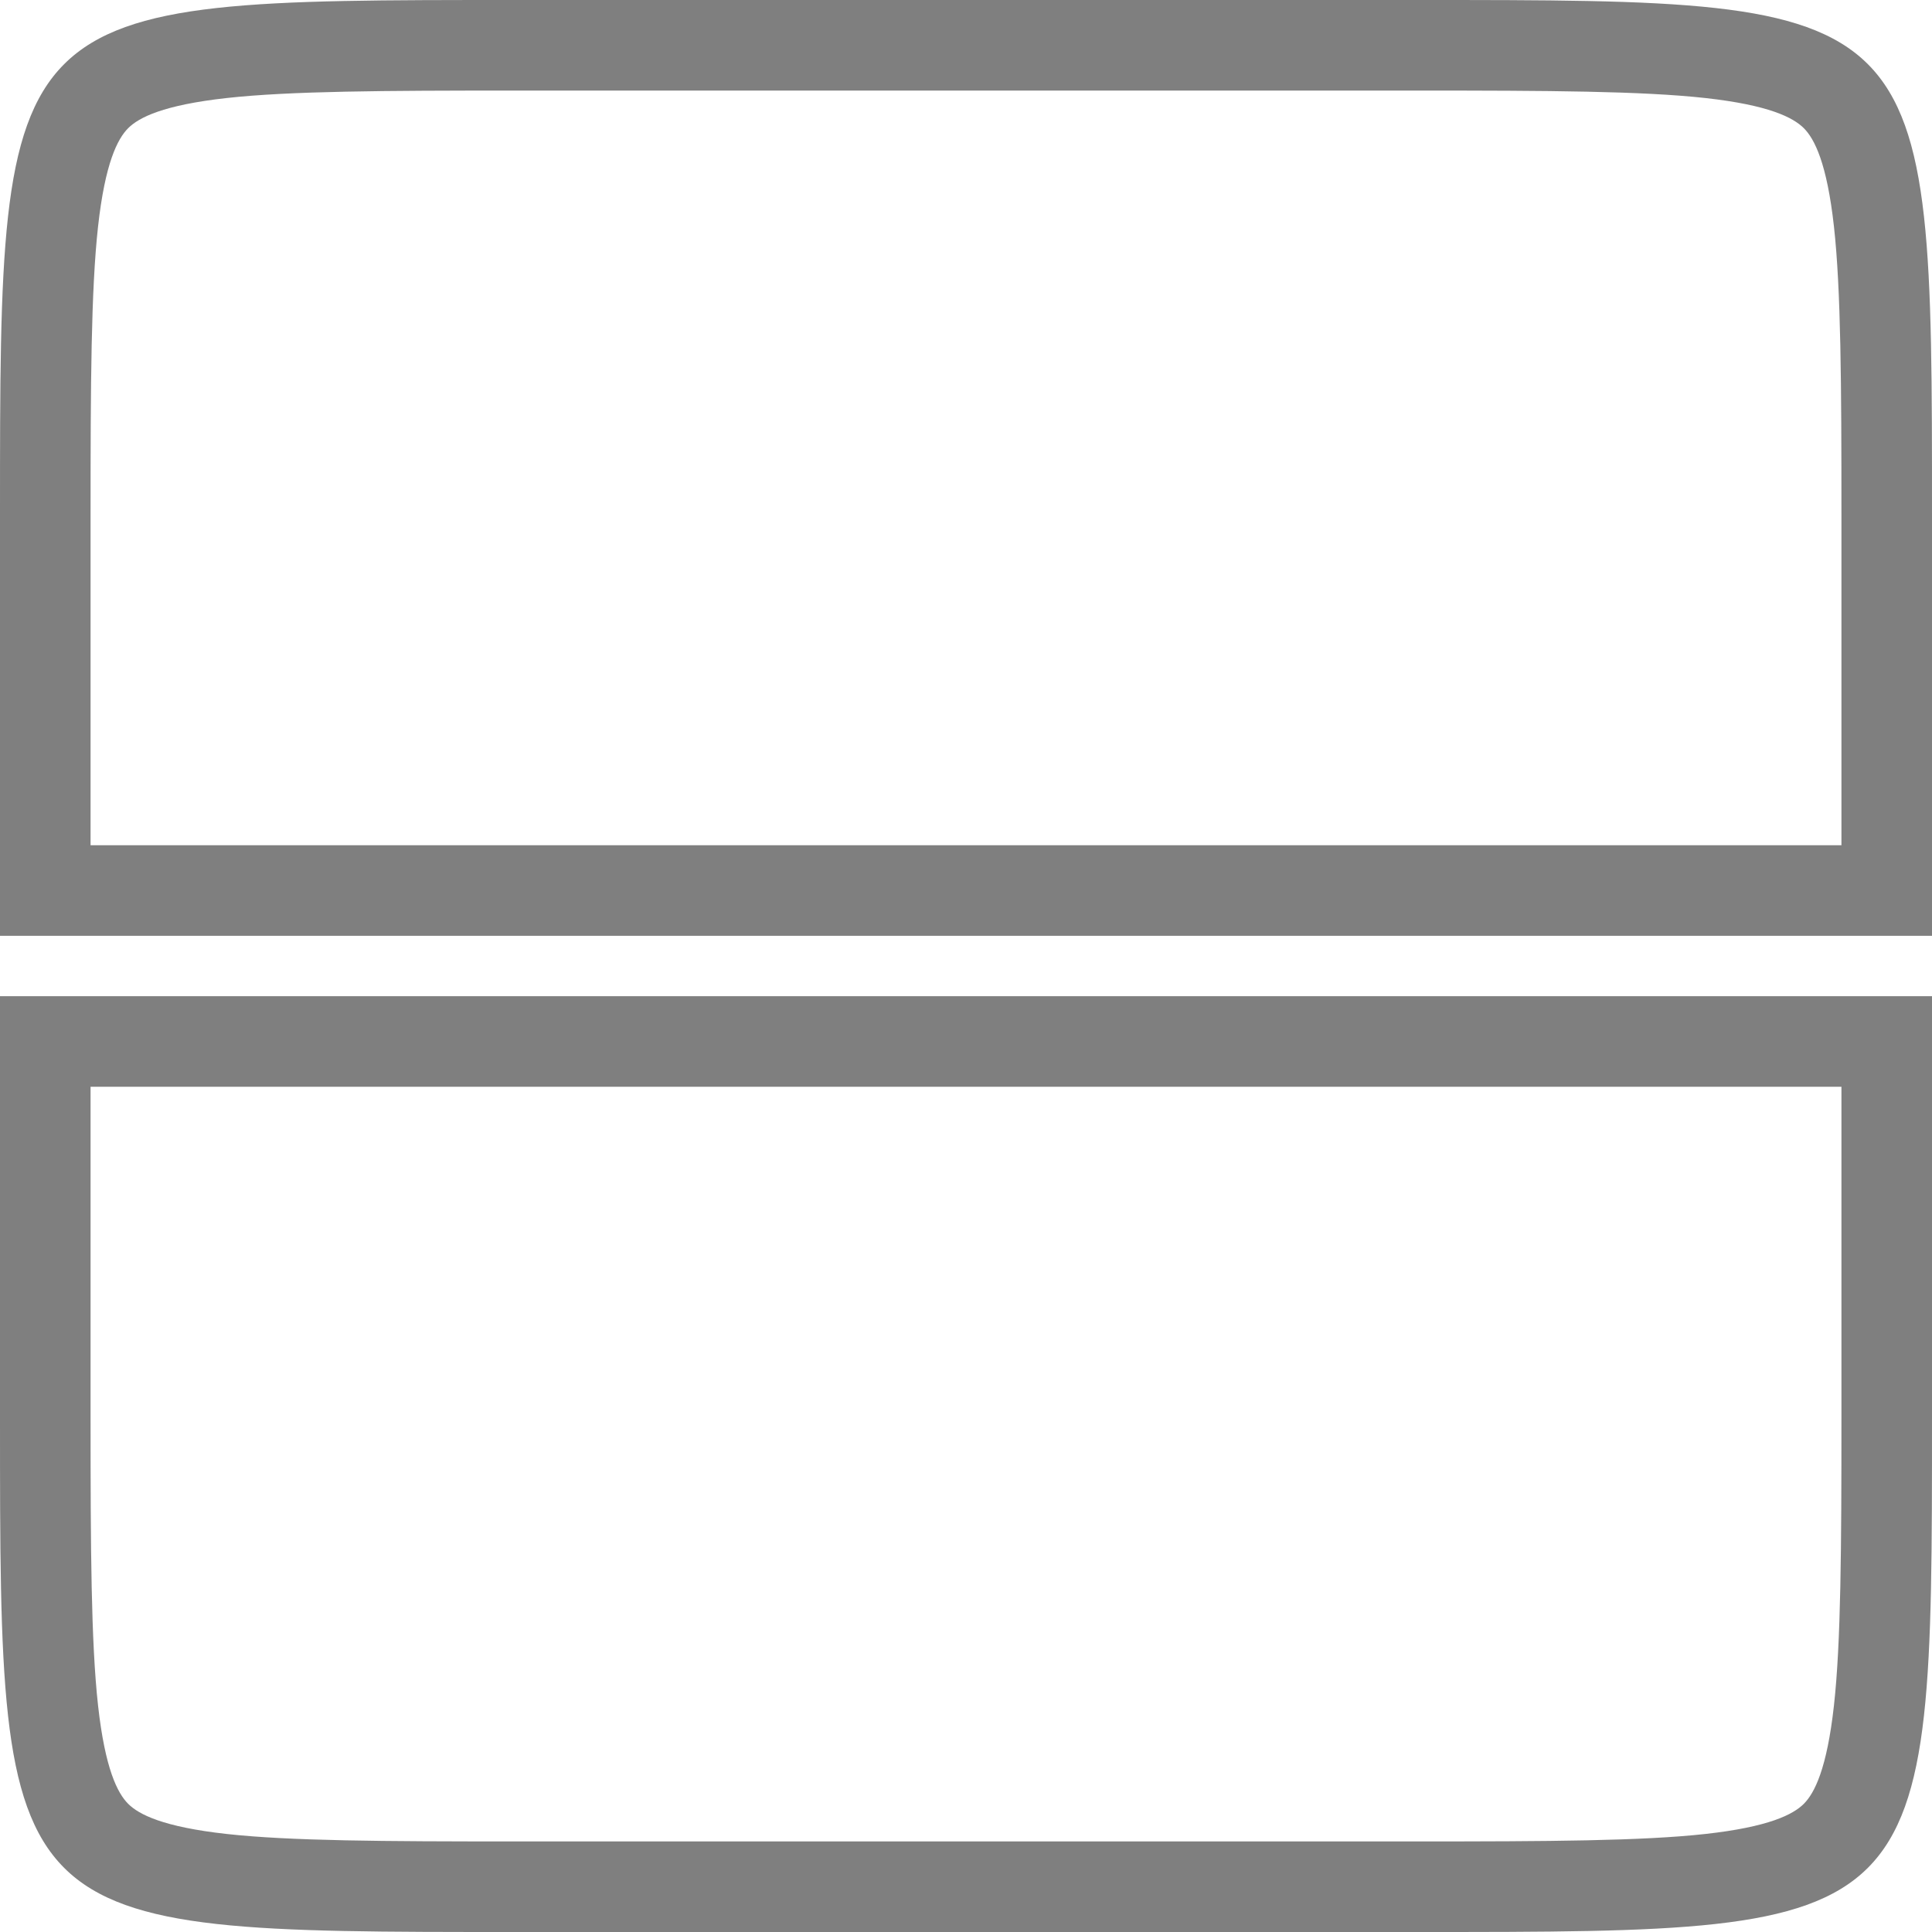
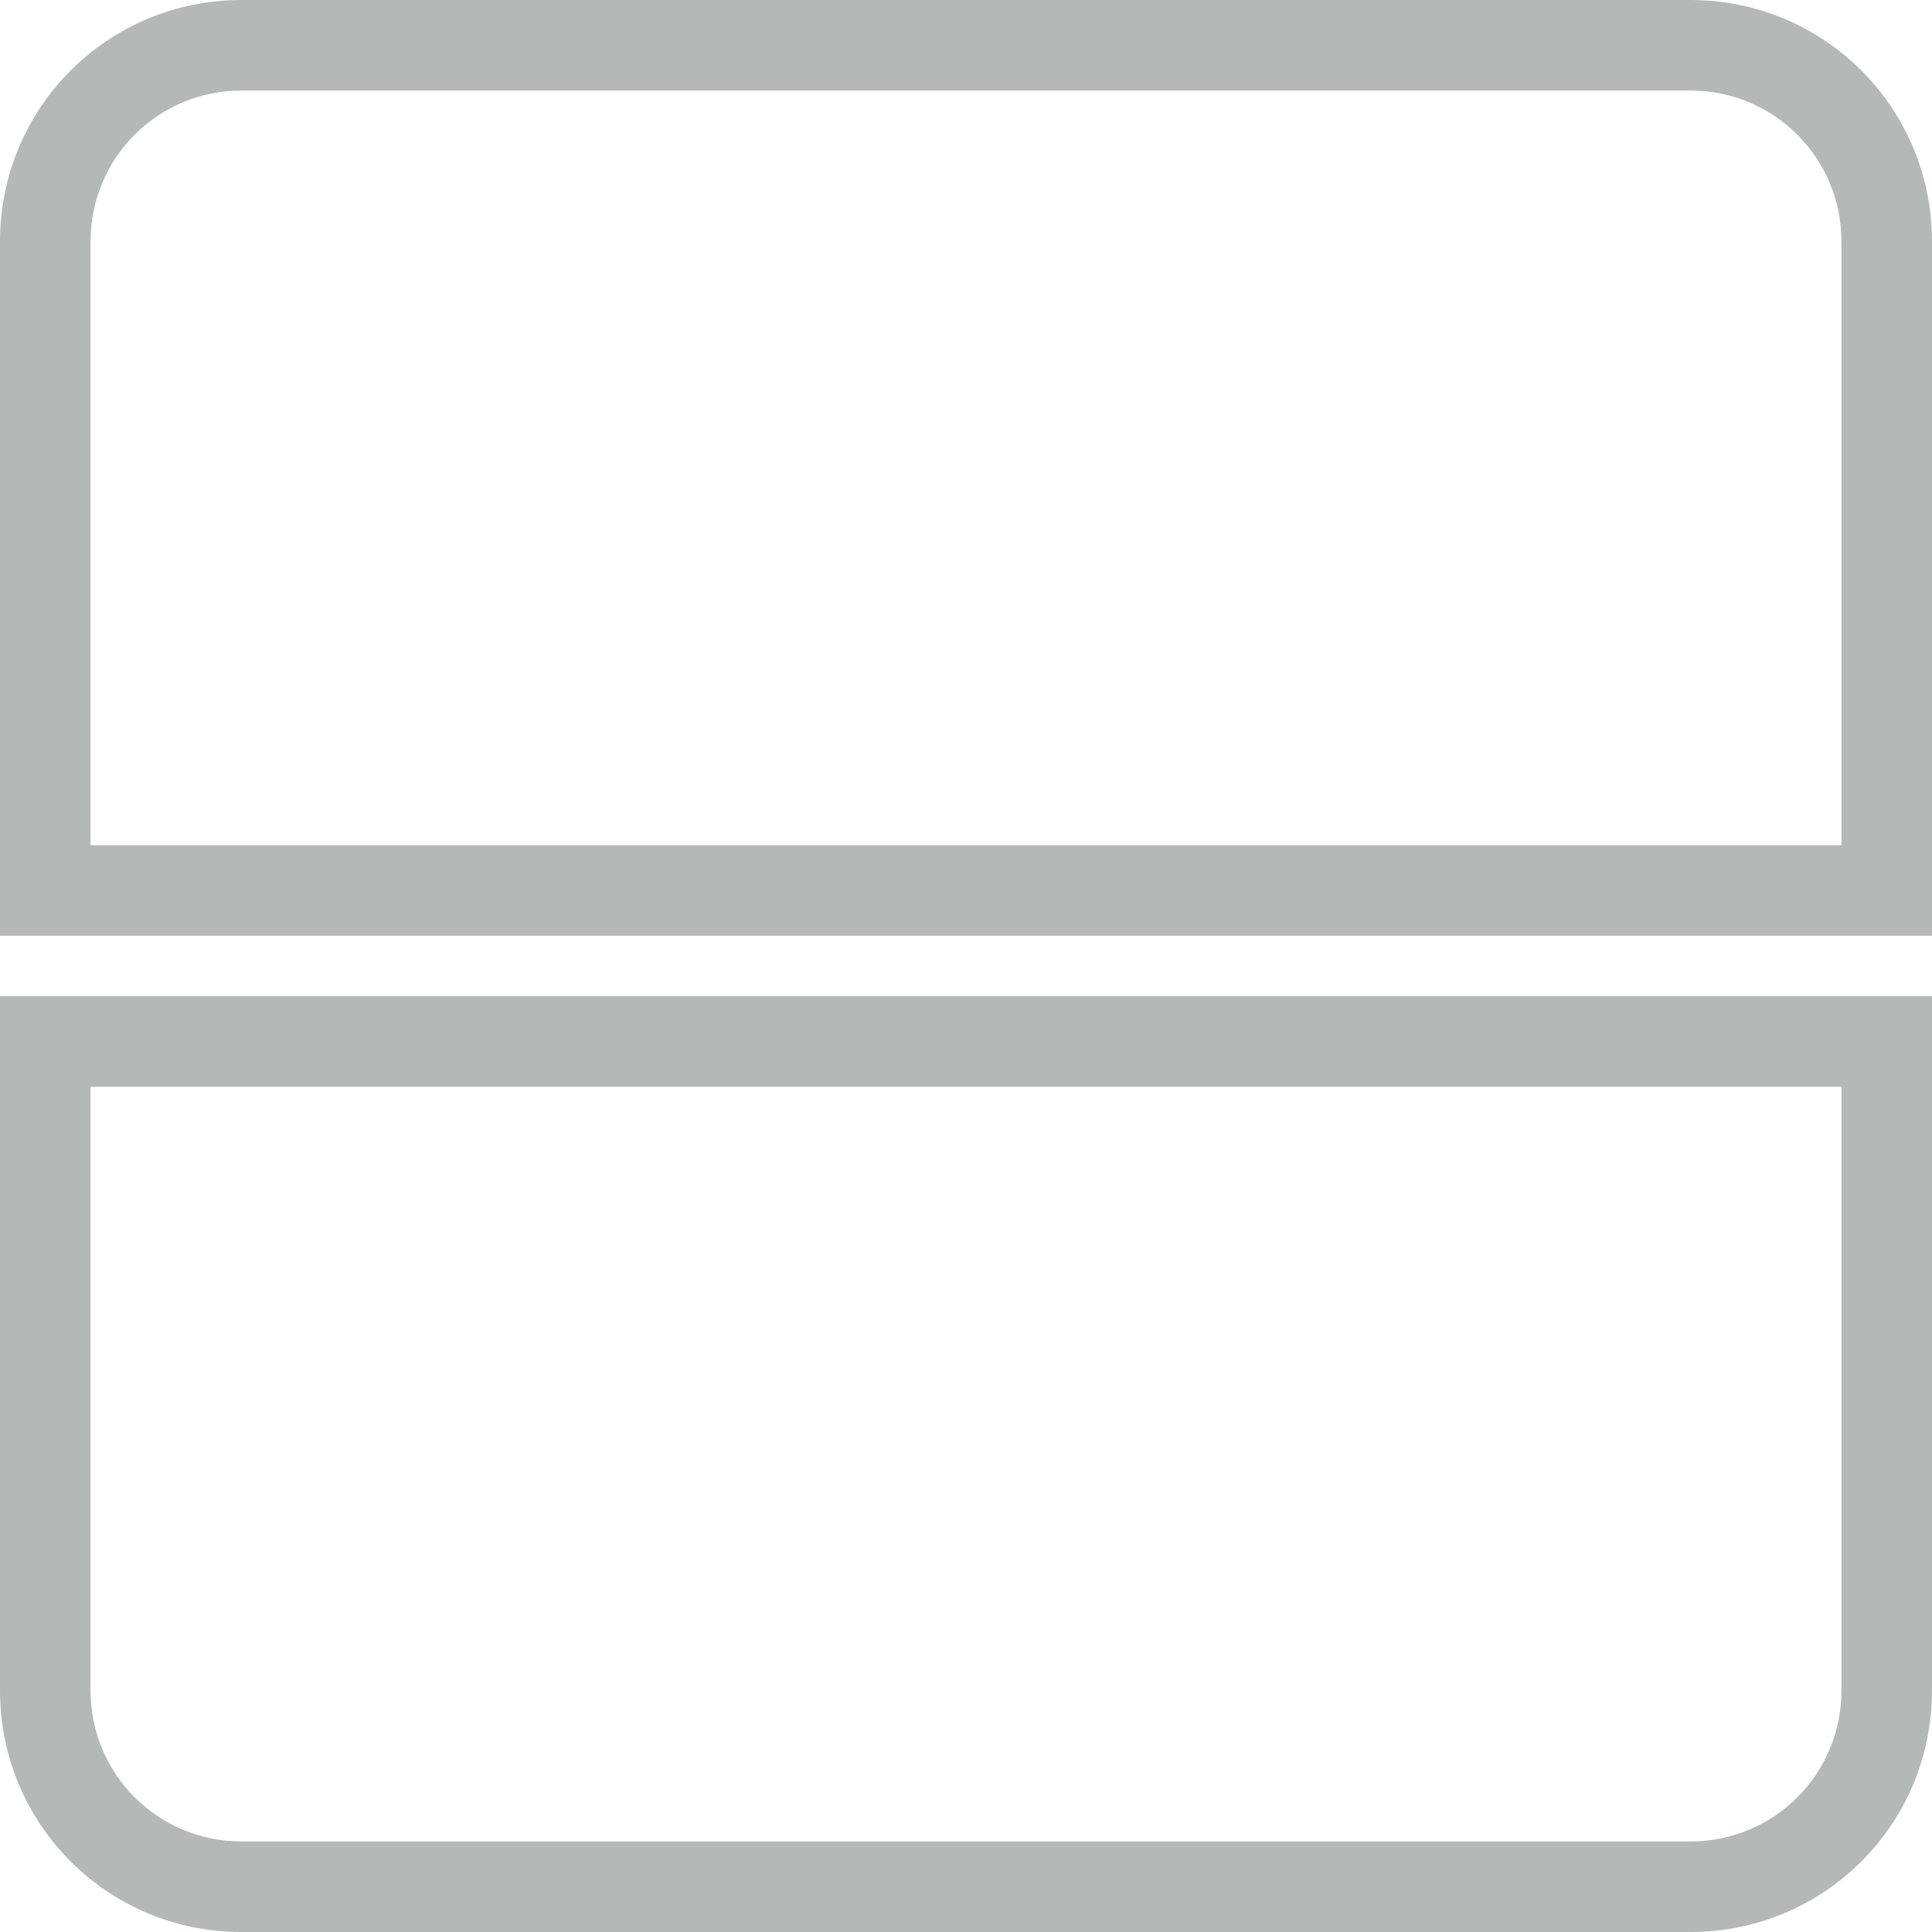
<svg xmlns="http://www.w3.org/2000/svg" width="64" height="64" viewBox="0 0 64 64" version="1.1" id="svg1" xml:space="preserve">
  <defs id="defs1" />
-   <g id="layer1">
-     <path d="m 0,47 c 0,17 0,17 17,17 h 30 c 17,0 17,0 17,-17 V 33 H 0 Z m 3,0 V 36 h 58 v 11 c 0,4.25 -0.015,7.396 -0.248,9.496 -0.233,2.1 -0.643,2.902 -0.998,3.258 -0.355,0.355 -1.158,0.765 -3.258,0.998 C 54.396,60.985 51.25,61 47,61 H 17 C 12.75,61 9.604,60.985 7.504,60.752 5.404,60.519 4.601,60.109 4.246,59.754 3.891,59.399 3.481,58.596 3.248,56.496 3.015,54.396 3,51.25 3,47 Z" style="baseline-shift:baseline;display:inline;overflow:visible;opacity:0.5;vector-effect:none;fill:#000000;fill-opacity:1;fill-rule:evenodd;enable-background:accumulate;stop-color:#000000;stop-opacity:1" id="path50" />
-     <path d="M 0,17 C 0,0 0,0 17,0 H 47 C 64,0 64,0 64,17 V 31 H 0 Z m 3,0 V 28 H 61 V 17 C 61,12.75 60.985,9.604 60.752,7.504 60.519,5.404 60.109,4.601 59.754,4.246 59.399,3.891 58.596,3.481 56.496,3.248 54.396,3.015 51.25,3 47,3 H 17 C 12.75,3 9.604,3.015 7.504,3.248 5.404,3.481 4.601,3.891 4.246,4.246 3.891,4.601 3.481,5.404 3.248,7.504 3.015,9.604 3,12.75 3,17 Z" style="baseline-shift:baseline;display:inline;overflow:visible;opacity:0.5;vector-effect:none;fill:#000000;fill-opacity:1;fill-rule:evenodd;enable-background:accumulate;stop-color:#000000;stop-opacity:1" id="path56" />
-   </g>
+   <path d="m 0,56 c 0,4.432 3.568,8 8,8 h 48 c 4.432,0 8,-3.568 8,-8 V 33 H 62.5 61 3 1.5 0 Z m 3,0 V 36 h 58 v 20 c 0,2.77 -2.23,5 -5,5 H 8 C 5.23,61 3,58.77 3,56 Z" style="fill:#2e3436;fill-opacity:0.35;fill-rule:evenodd" id="path11" />
+   <path d="M 0,31 H 1.5 3 61 62.5 64 V 8 C 64,3.568 60.432,0 56,0 H 8 C 3.568,0 0,3.568 0,8 Z M 3,28 V 8 C 3,5.23 5.23,3 8,3 h 48 c 2.77,0 5,2.23 5,5 v 20 z" style="fill:#2e3436;fill-opacity:0.35;fill-rule:evenodd" id="path10" />
</svg>
